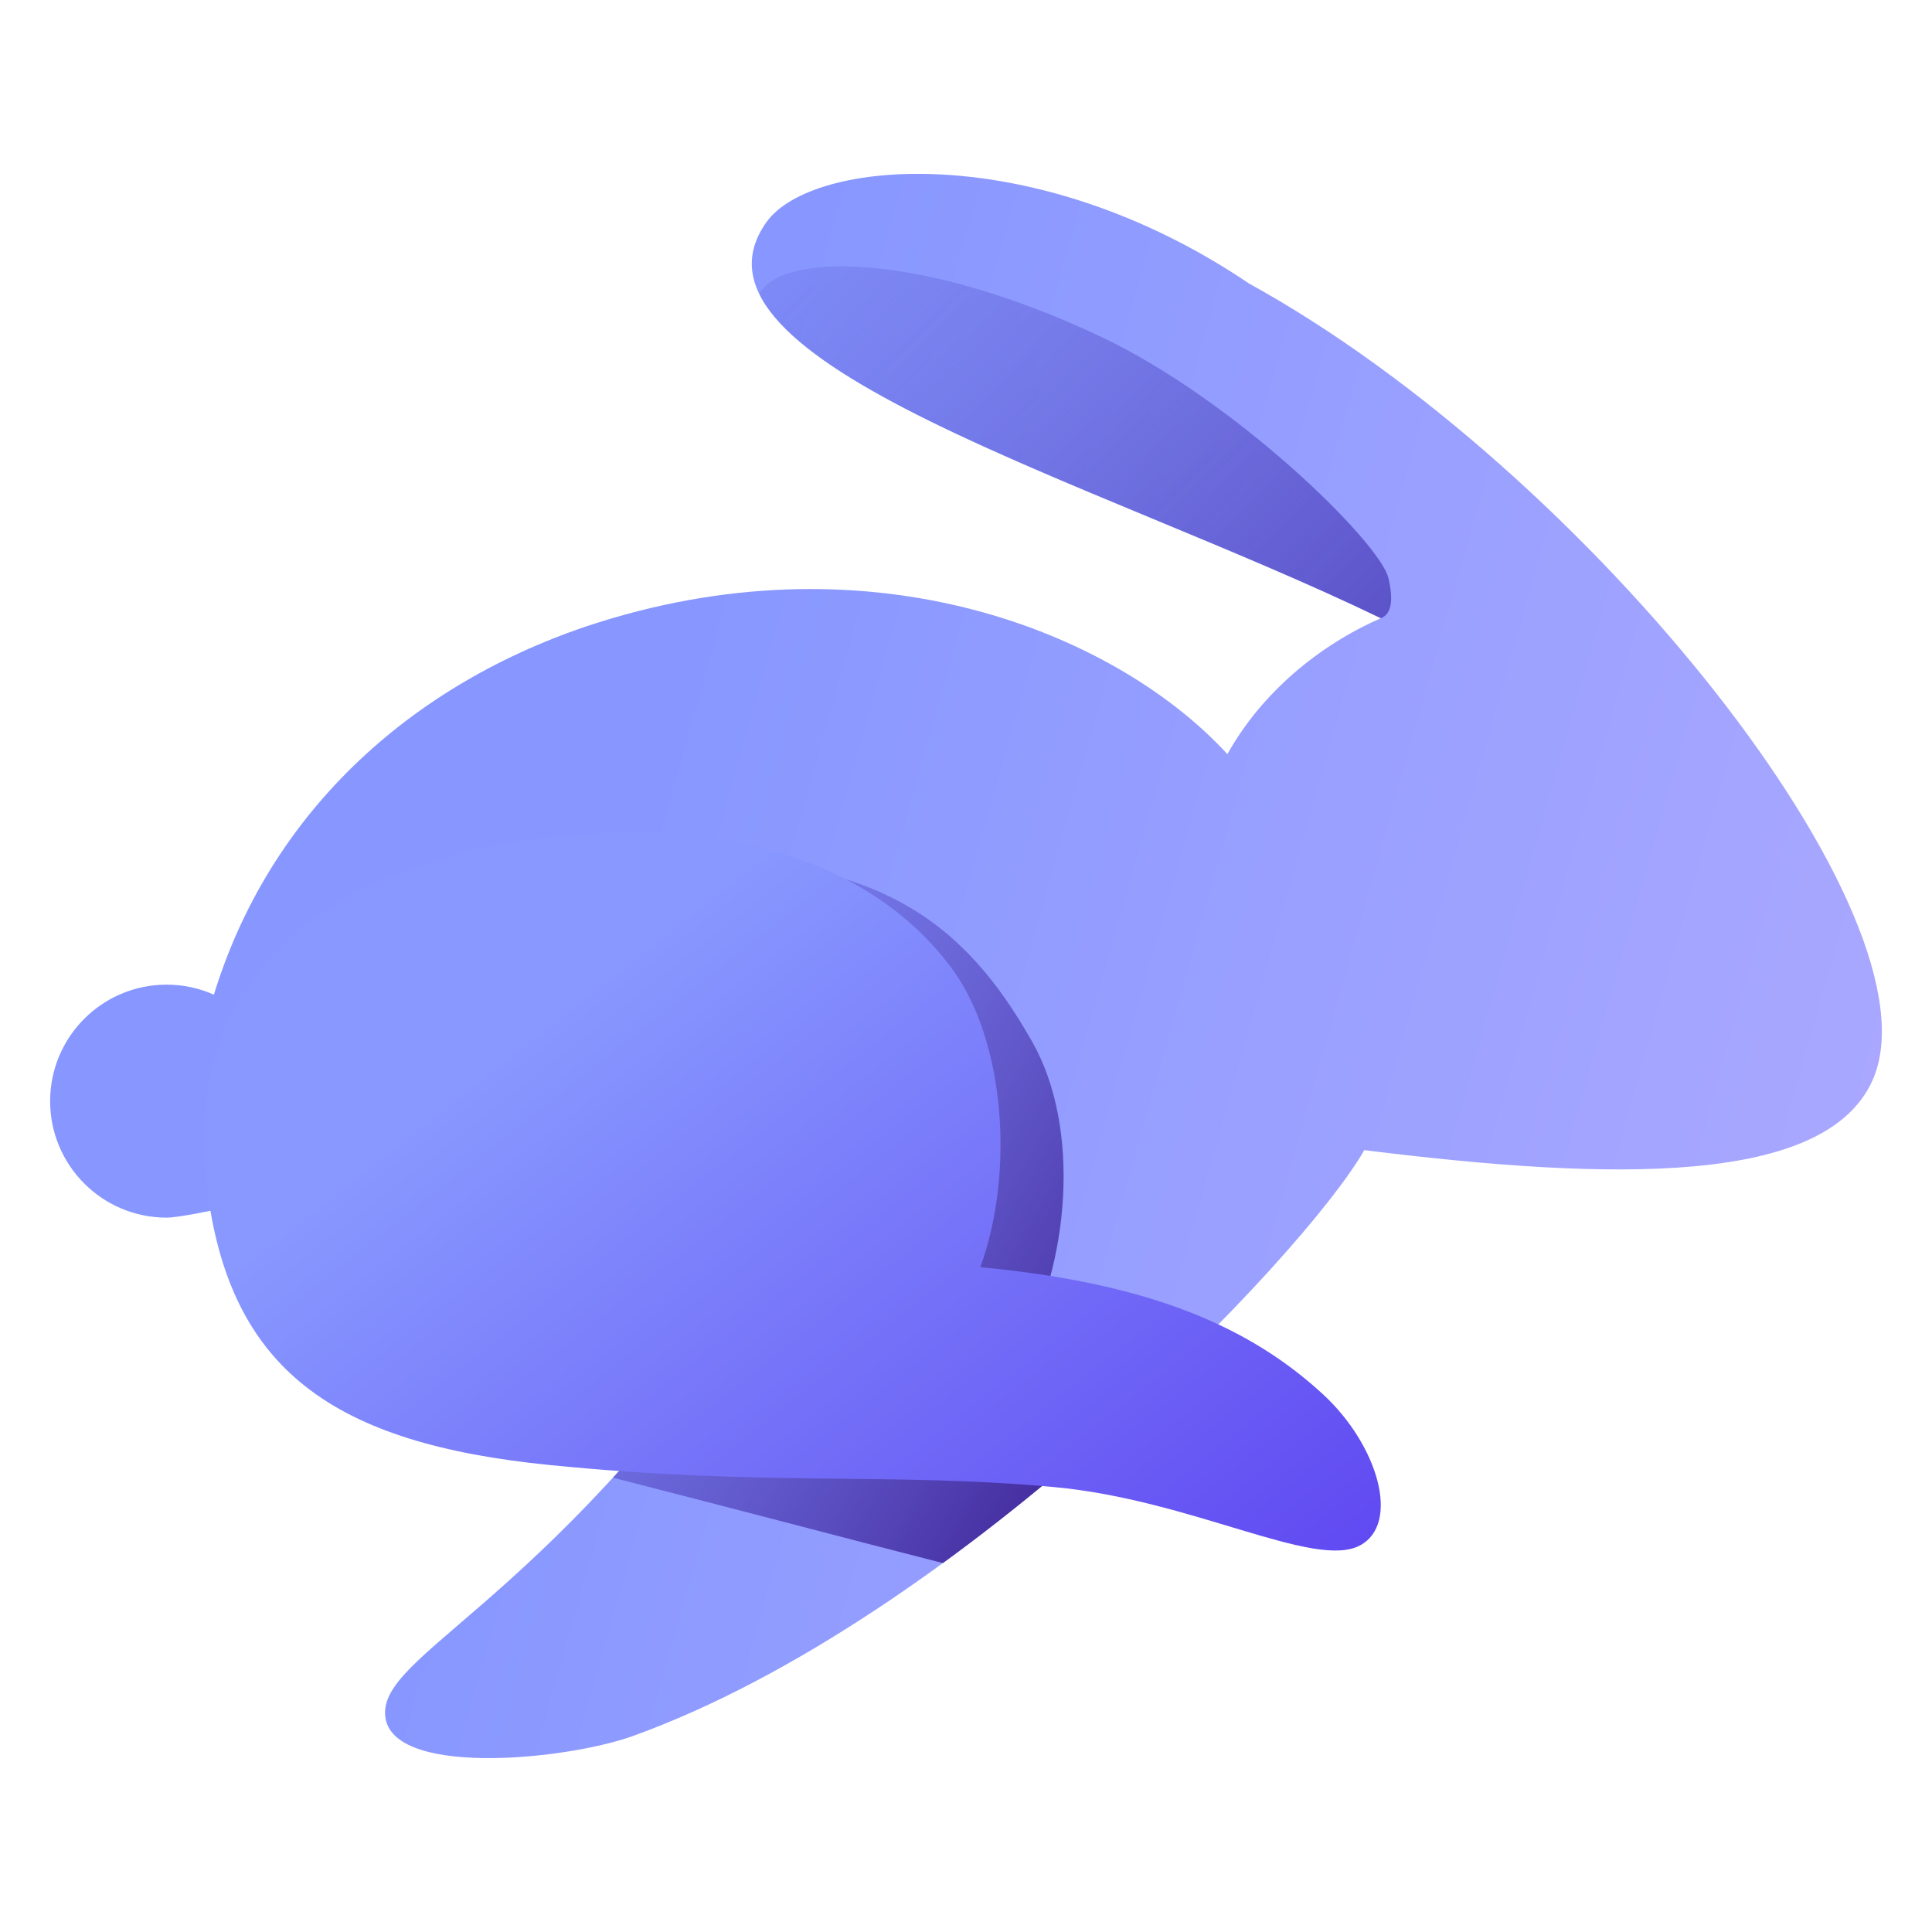
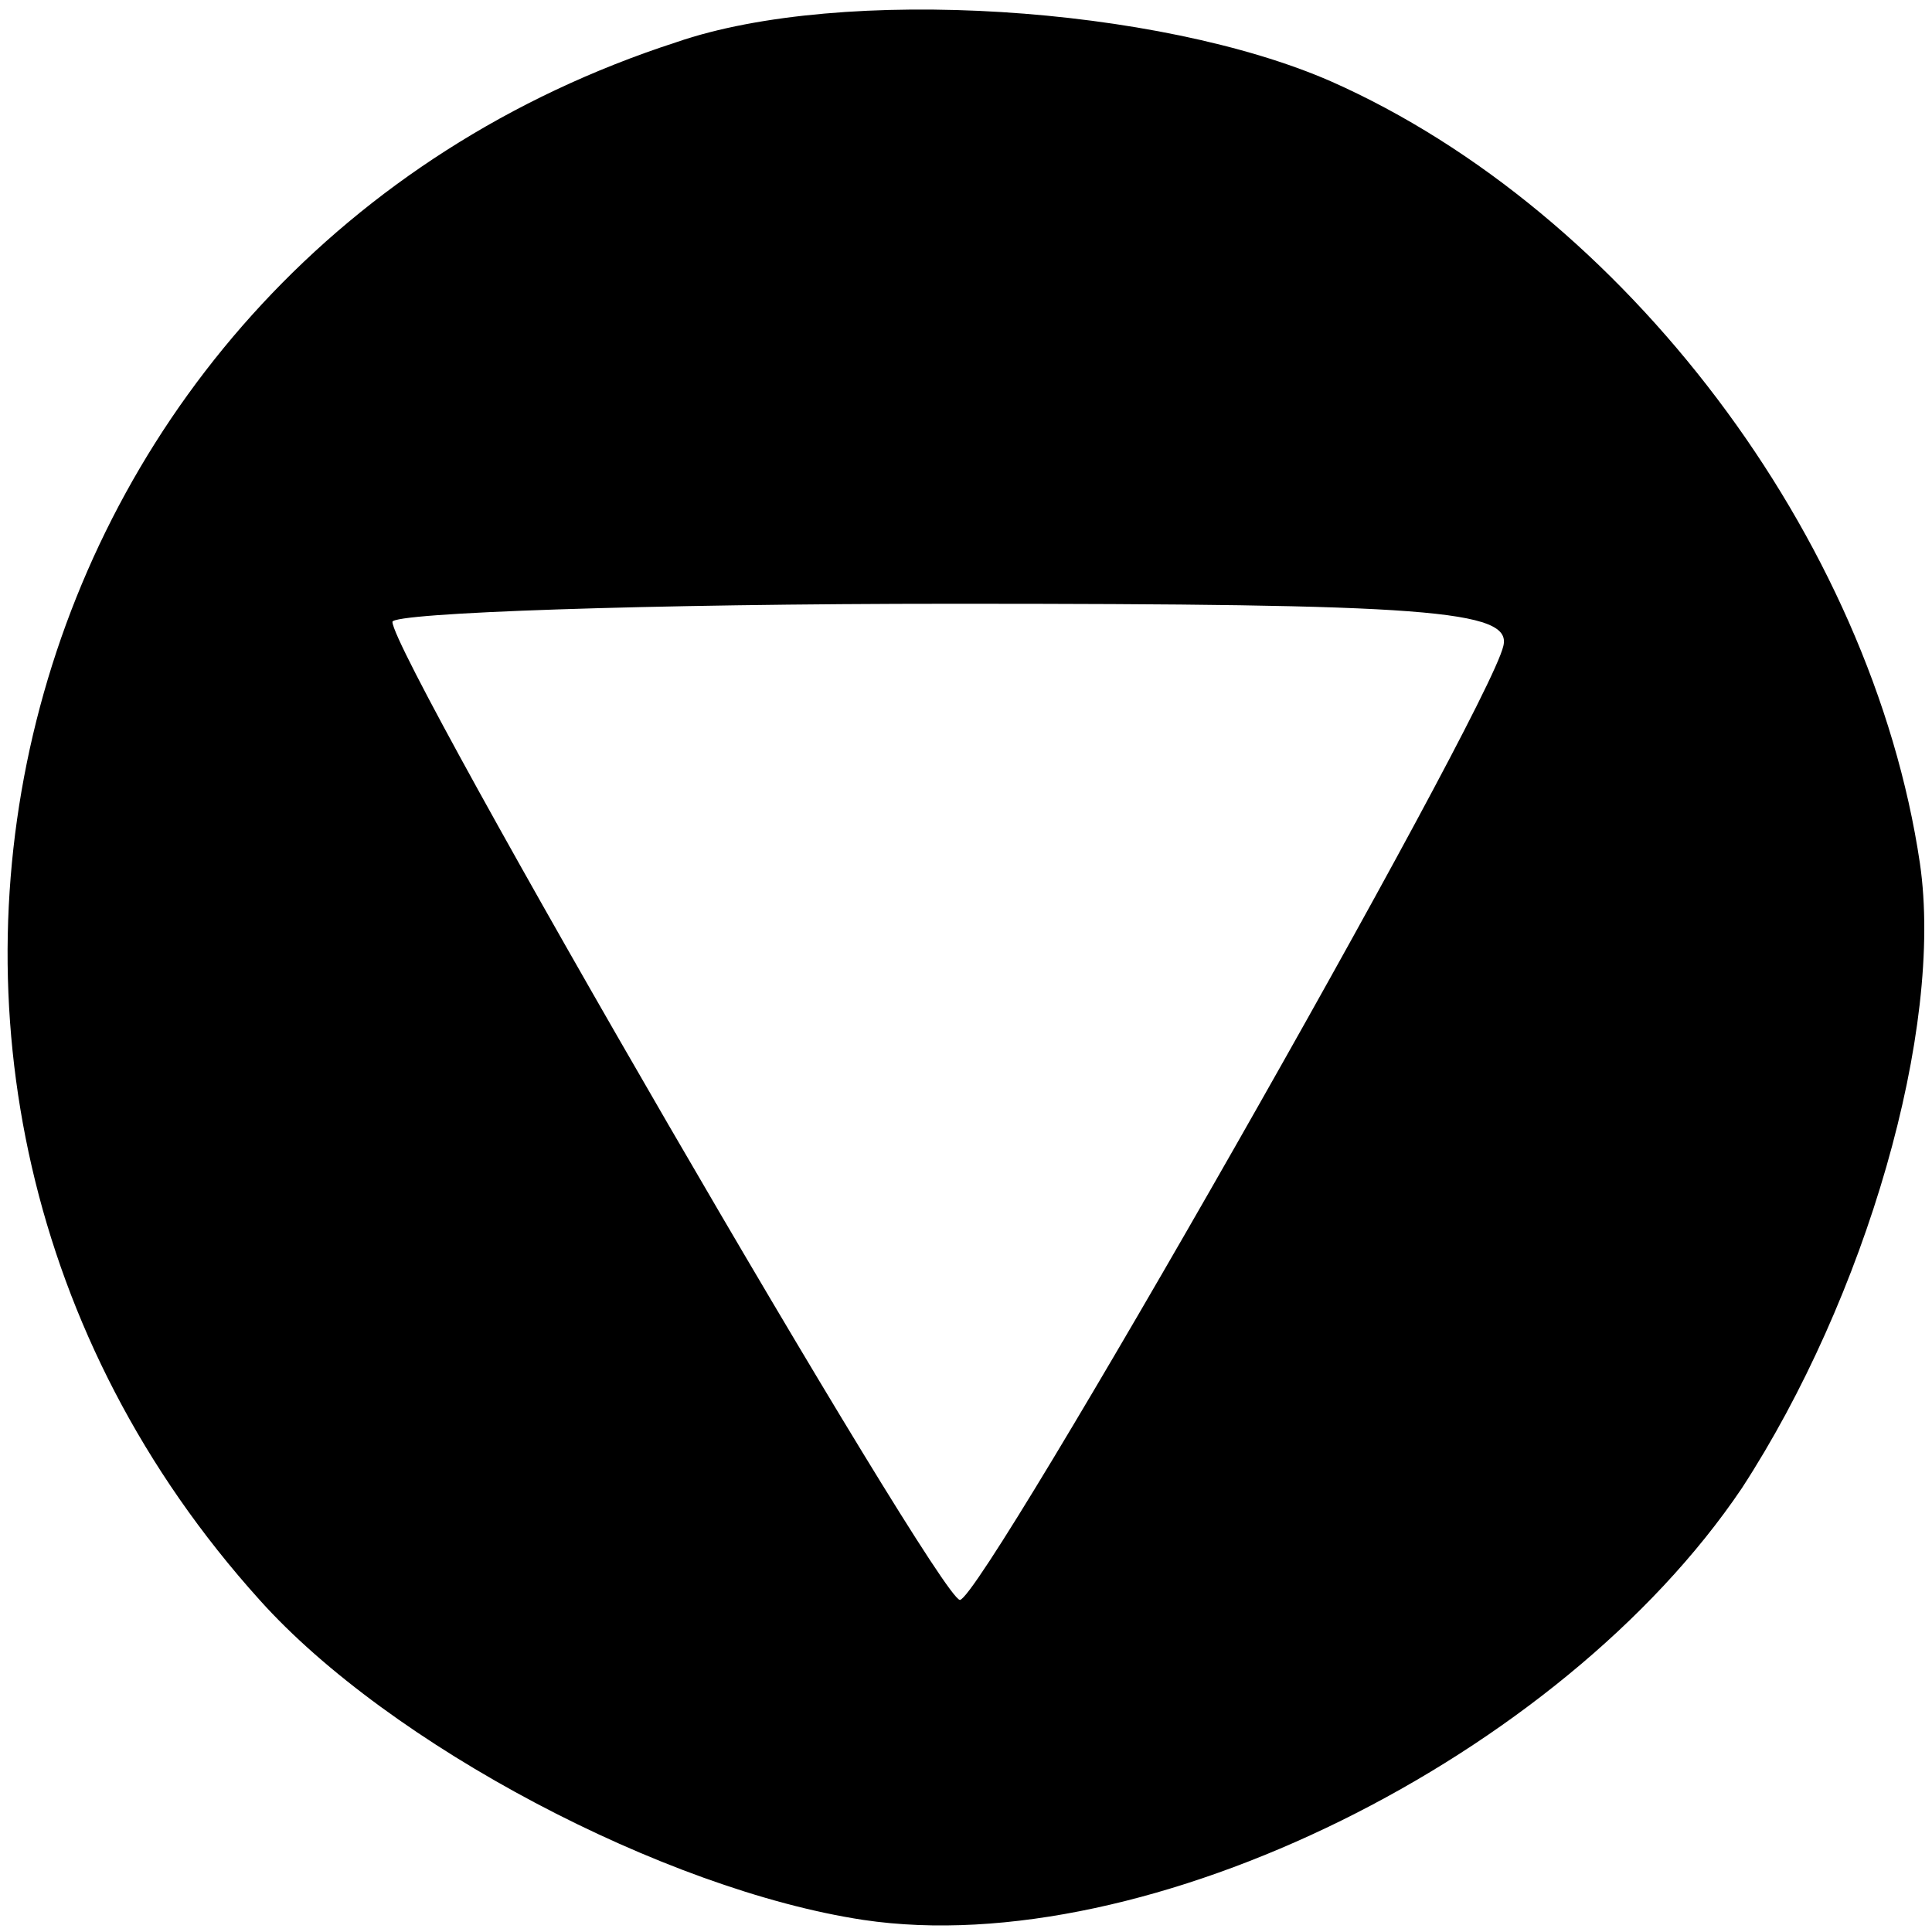
- <svg xmlns="http://www.w3.org/2000/svg" width="20" height="20" viewBox="0 0 20 20" fill="none">
-   <path d="M19.384 11.184C20.129 9.52 16.447 4.872 12.93 2.935C10.712 1.435 8.402 1.641 7.934 2.3C6.907 3.746 11.334 4.97 14.295 6.4C13.659 6.676 13.059 7.172 12.706 7.807C11.602 6.602 9.18 5.564 6.337 6.4C4.422 6.963 2.83 8.291 2.214 10.297C2.065 10.23 1.899 10.193 1.725 10.193C1.059 10.193 0.519 10.733 0.519 11.399C0.519 12.065 1.059 12.605 1.725 12.605C1.849 12.605 2.235 12.522 2.235 12.522L8.402 12.567C5.936 16.48 3.986 17.052 3.986 17.73C3.986 18.408 5.851 18.224 6.552 17.971C9.904 16.762 13.505 12.992 14.123 11.906C16.718 12.23 18.898 12.268 19.384 11.184Z" fill="url(#paint0_linear_17938_5195)" />
-   <path fill-rule="evenodd" clip-rule="evenodd" d="M14.295 6.4C14.295 6.4 14.295 6.4 14.295 6.4C14.432 6.346 14.41 6.144 14.373 5.984C14.286 5.619 12.792 4.143 11.388 3.482C9.476 2.581 8.068 2.628 7.86 3.043C8.25 3.841 10.055 4.591 11.941 5.373C12.746 5.707 13.565 6.047 14.295 6.4C14.295 6.4 14.295 6.4 14.295 6.4Z" fill="url(#paint1_linear_17938_5195)" />
-   <path fill-rule="evenodd" clip-rule="evenodd" d="M11.869 14.435C11.482 14.287 11.045 14.151 10.548 14.028C11.078 13.081 11.189 11.678 10.689 10.791C9.987 9.546 9.106 8.884 7.059 8.884C5.933 8.884 2.901 9.263 2.847 11.794C2.842 12.06 2.847 12.303 2.866 12.527L8.402 12.567C7.656 13.751 6.957 14.629 6.345 15.297C7.08 15.485 7.686 15.643 8.243 15.788C8.771 15.926 9.255 16.052 9.761 16.181C10.524 15.625 11.242 15.018 11.869 14.435Z" fill="url(#paint2_linear_17938_5195)" />
-   <path d="M2.14 12.267C2.367 14.189 3.459 14.943 5.692 15.166C7.924 15.389 9.205 15.239 10.91 15.394C12.334 15.524 13.606 16.249 14.077 15.999C14.502 15.773 14.264 14.958 13.696 14.434C12.96 13.756 11.941 13.285 10.148 13.118C10.505 12.139 10.405 10.767 9.85 10.021C9.048 8.942 7.566 8.454 5.692 8.667C3.733 8.89 1.857 9.854 2.14 12.267Z" fill="url(#paint3_linear_17938_5195)" />
-   <defs>
-     <linearGradient id="paint0_linear_17938_5195" x1="6.114" y1="9.71" x2="19.224" y2="13.428" gradientUnits="userSpaceOnUse">
-       <stop stop-color="#8797FF" />
-       <stop offset="1" stop-color="#AAA8FF" />
-     </linearGradient>
-     <linearGradient id="paint1_linear_17938_5195" x1="17.016" y1="9.461" x2="7.557" y2="-0.021" gradientUnits="userSpaceOnUse">
-       <stop stop-color="#3B22A0" />
-       <stop offset="1" stop-color="#5156D8" stop-opacity="0" />
-     </linearGradient>
-     <linearGradient id="paint2_linear_17938_5195" x1="12.132" y1="14.765" x2="3.045" y2="9.541" gradientUnits="userSpaceOnUse">
-       <stop stop-color="#3B1E8F" />
-       <stop offset="1" stop-color="#6A6FFB" stop-opacity="0" />
-     </linearGradient>
-     <linearGradient id="paint3_linear_17938_5195" x1="6.897" y1="9.613" x2="13.039" y2="17.416" gradientUnits="userSpaceOnUse">
-       <stop stop-color="#8898FF" />
-       <stop offset="0.984" stop-color="#5F47F1" />
-     </linearGradient>
-   </defs>
+ <svg xmlns="http://www.w3.org/2000/svg" version="1.0" width="20" height="20" viewBox="0 0 64 64" preserveAspectRatio="xMidYMid meet">
+   <g transform="translate(0,64) scale(0.1,-0.1)" fill="#000000" stroke="none">
+     <path d="M224 626 c-222 -72 -294 -343 -138 -516 43 -48 134 -96 200 -106 94 -14 231 54 291 143 41 63 67 152 59 207 -16 108 -98 216 -195 259 -57 25 -162 32 -217 13z m274 -200 c-5 -22 -172 -315 -180 -316 -7 0 -188 312 -188 324 0 3 84 6 186 6 156 0 185 -2 182 -14z" />
+   </g>
</svg>
